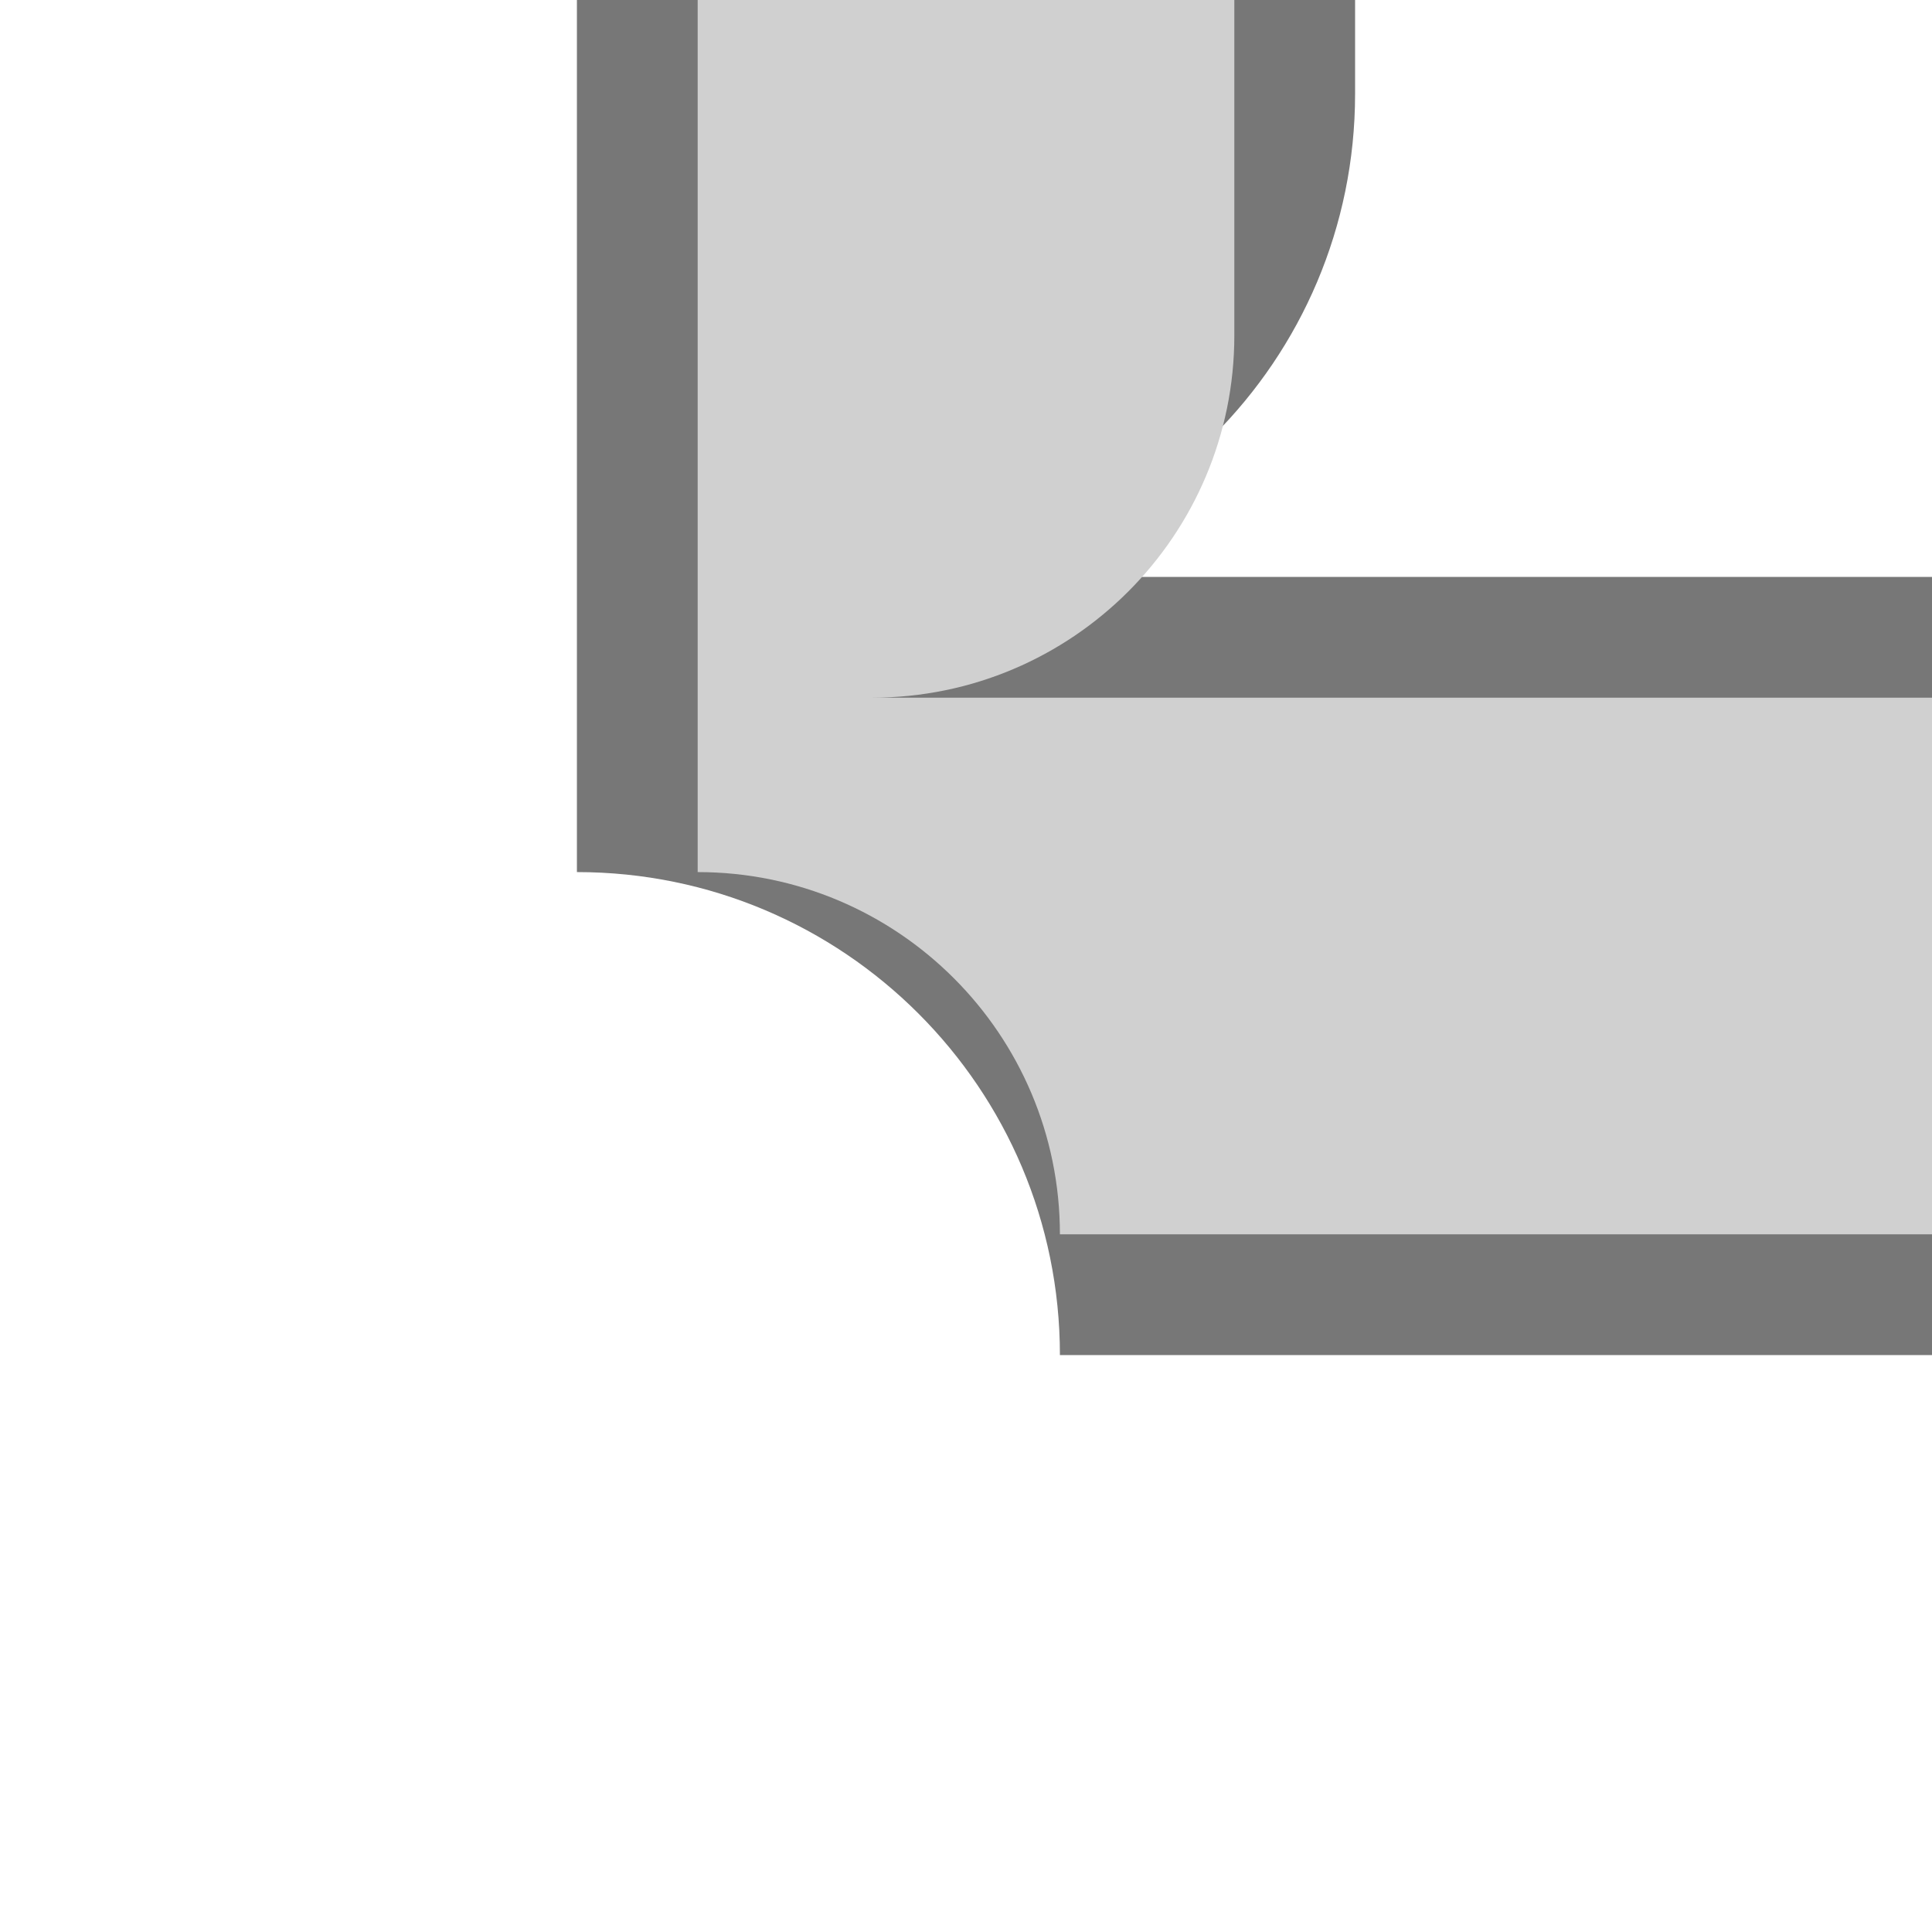
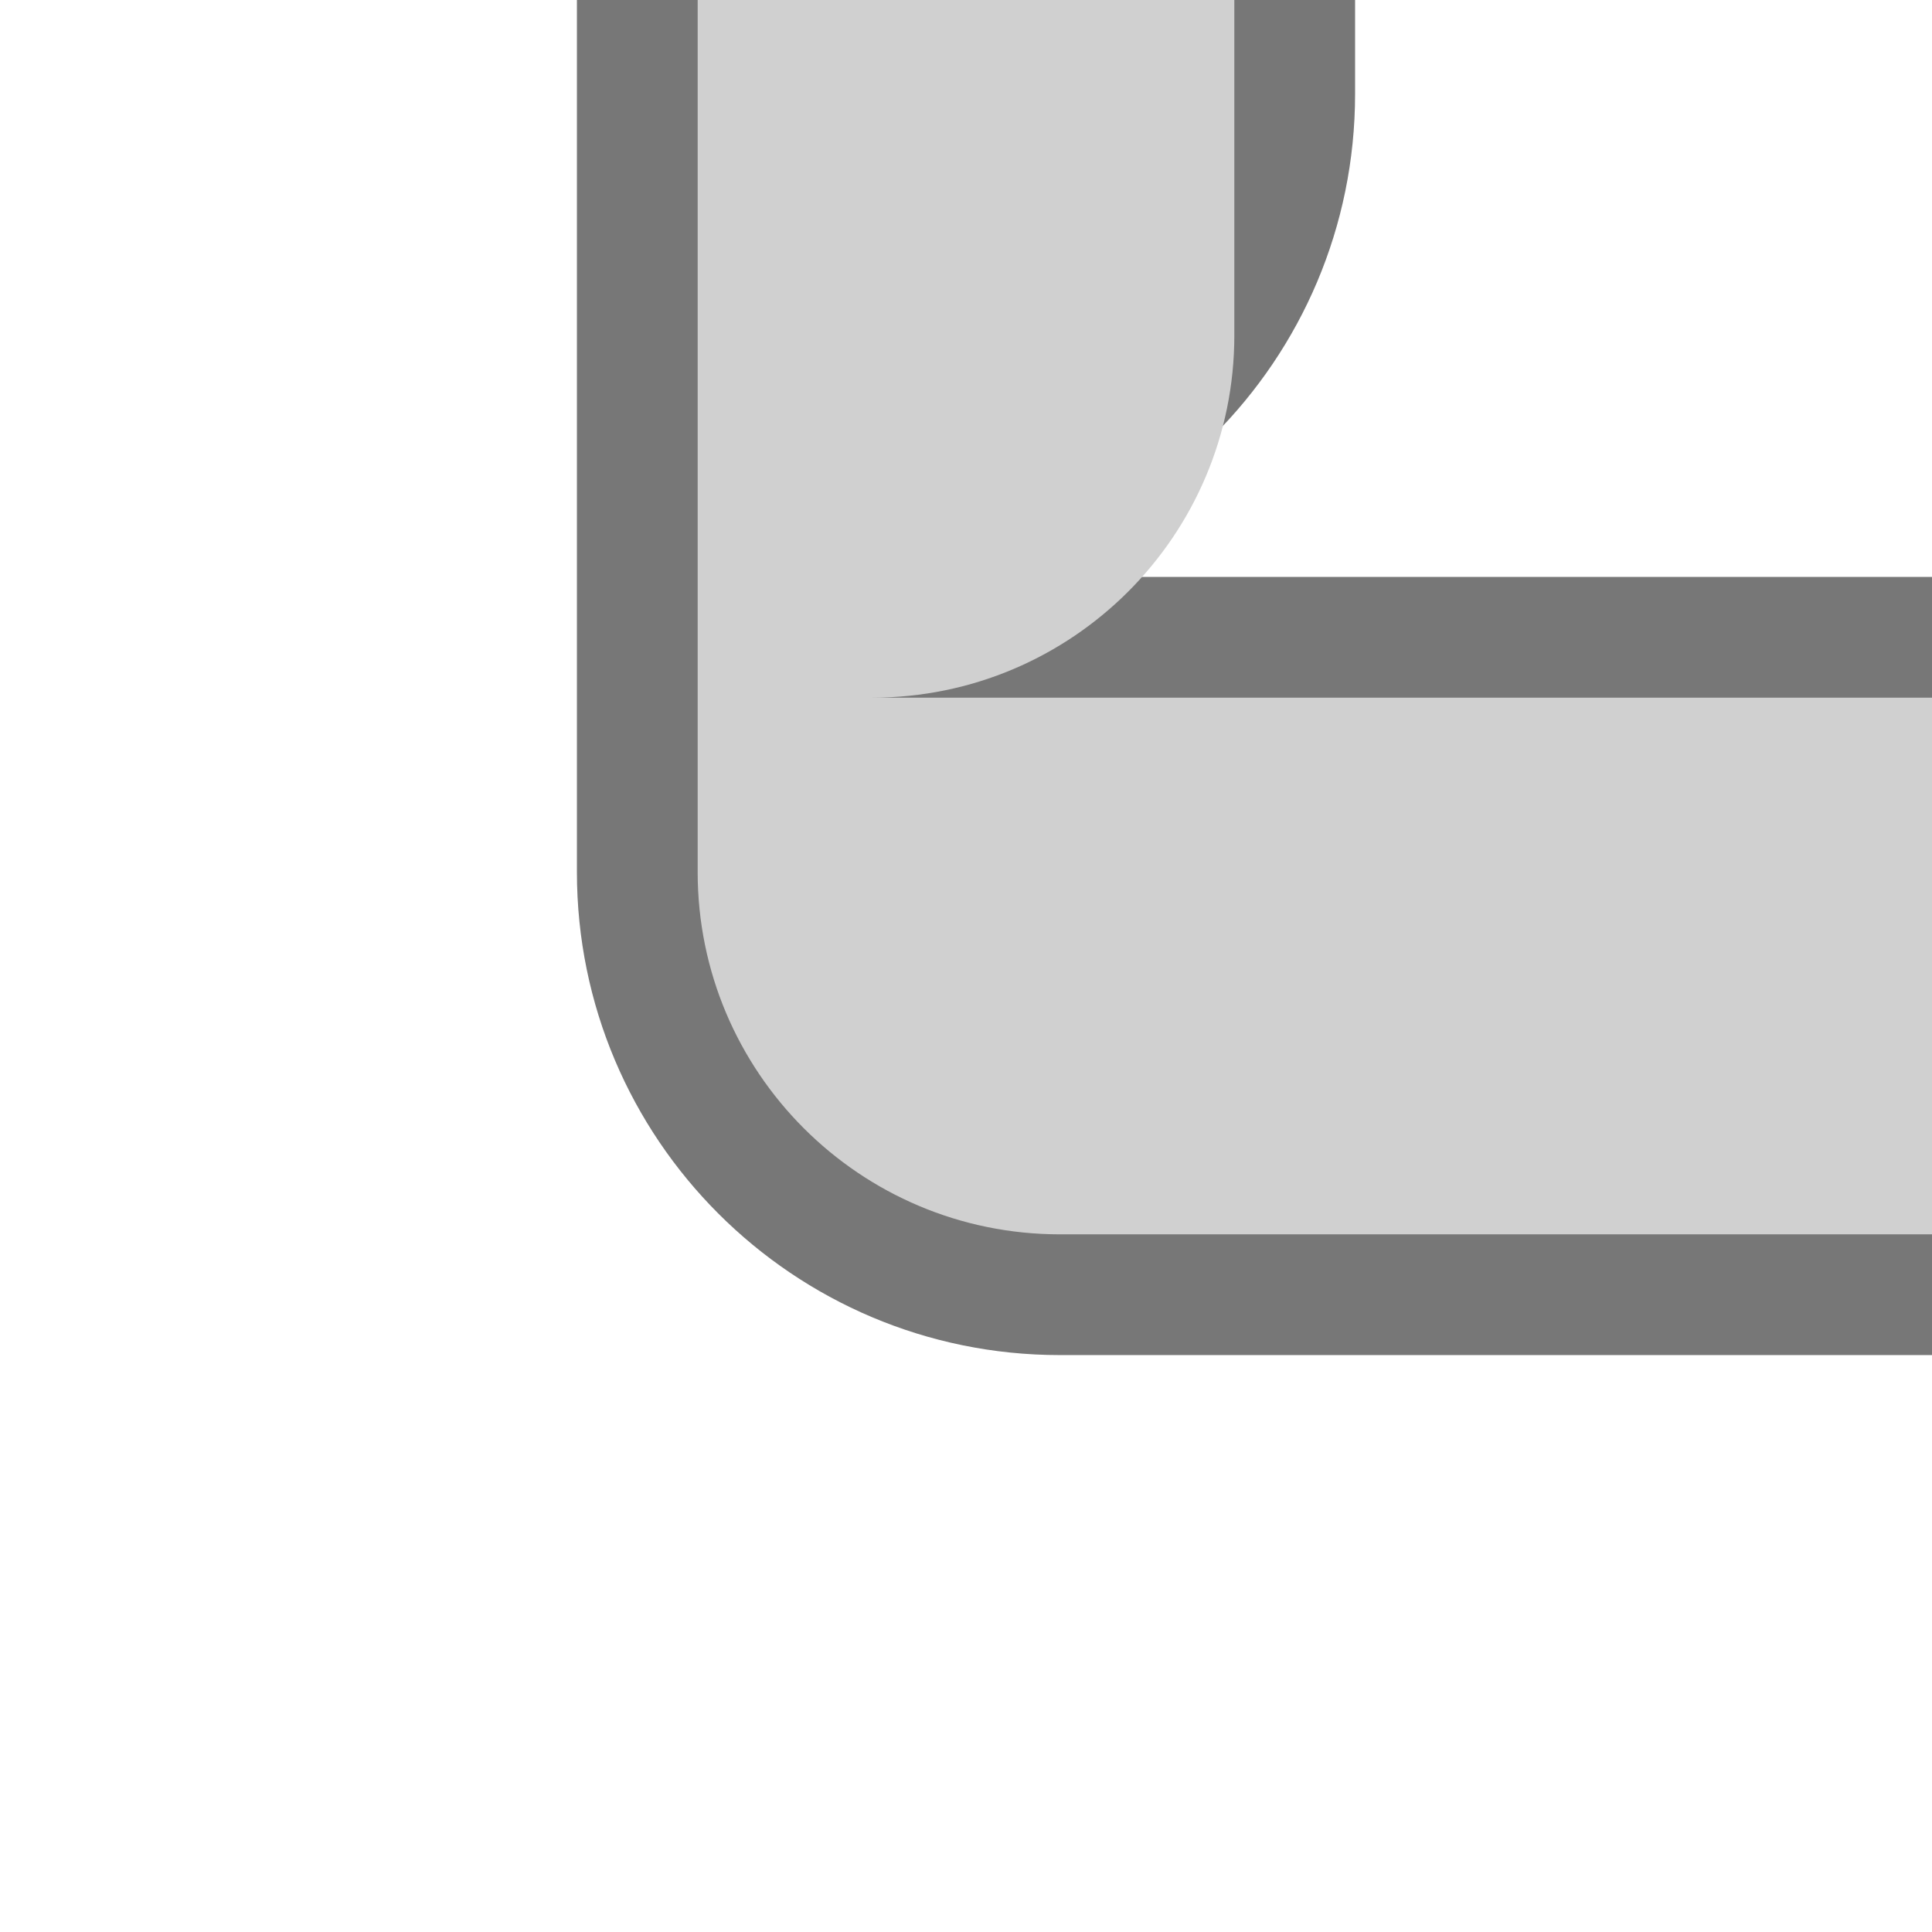
<svg xmlns="http://www.w3.org/2000/svg" viewBox="0 0 144 144">
-   <path d="M43,0H101V7A36,36 0 0,1 65,43H144V101H79A36,36 0 0,0 43,65V0Z" fill="#777" />
-   <path d="M52,0H92V25A27,27 0 0,1 65,52H144V92H79A27,27 0 0,0 52,65V0Z" fill="#D0D0D0" />
+   <path d="M43,0H101V7A36,36 0 0,1 65,43H144V101H79A36,36 0 0,1 43,65V0Z" fill="#777" />
+   <path d="M52,0H92V25A27,27 0 0,1 65,52H144V92H79A27,27 0 0,1 52,65V0Z" fill="#D0D0D0" />
</svg>
